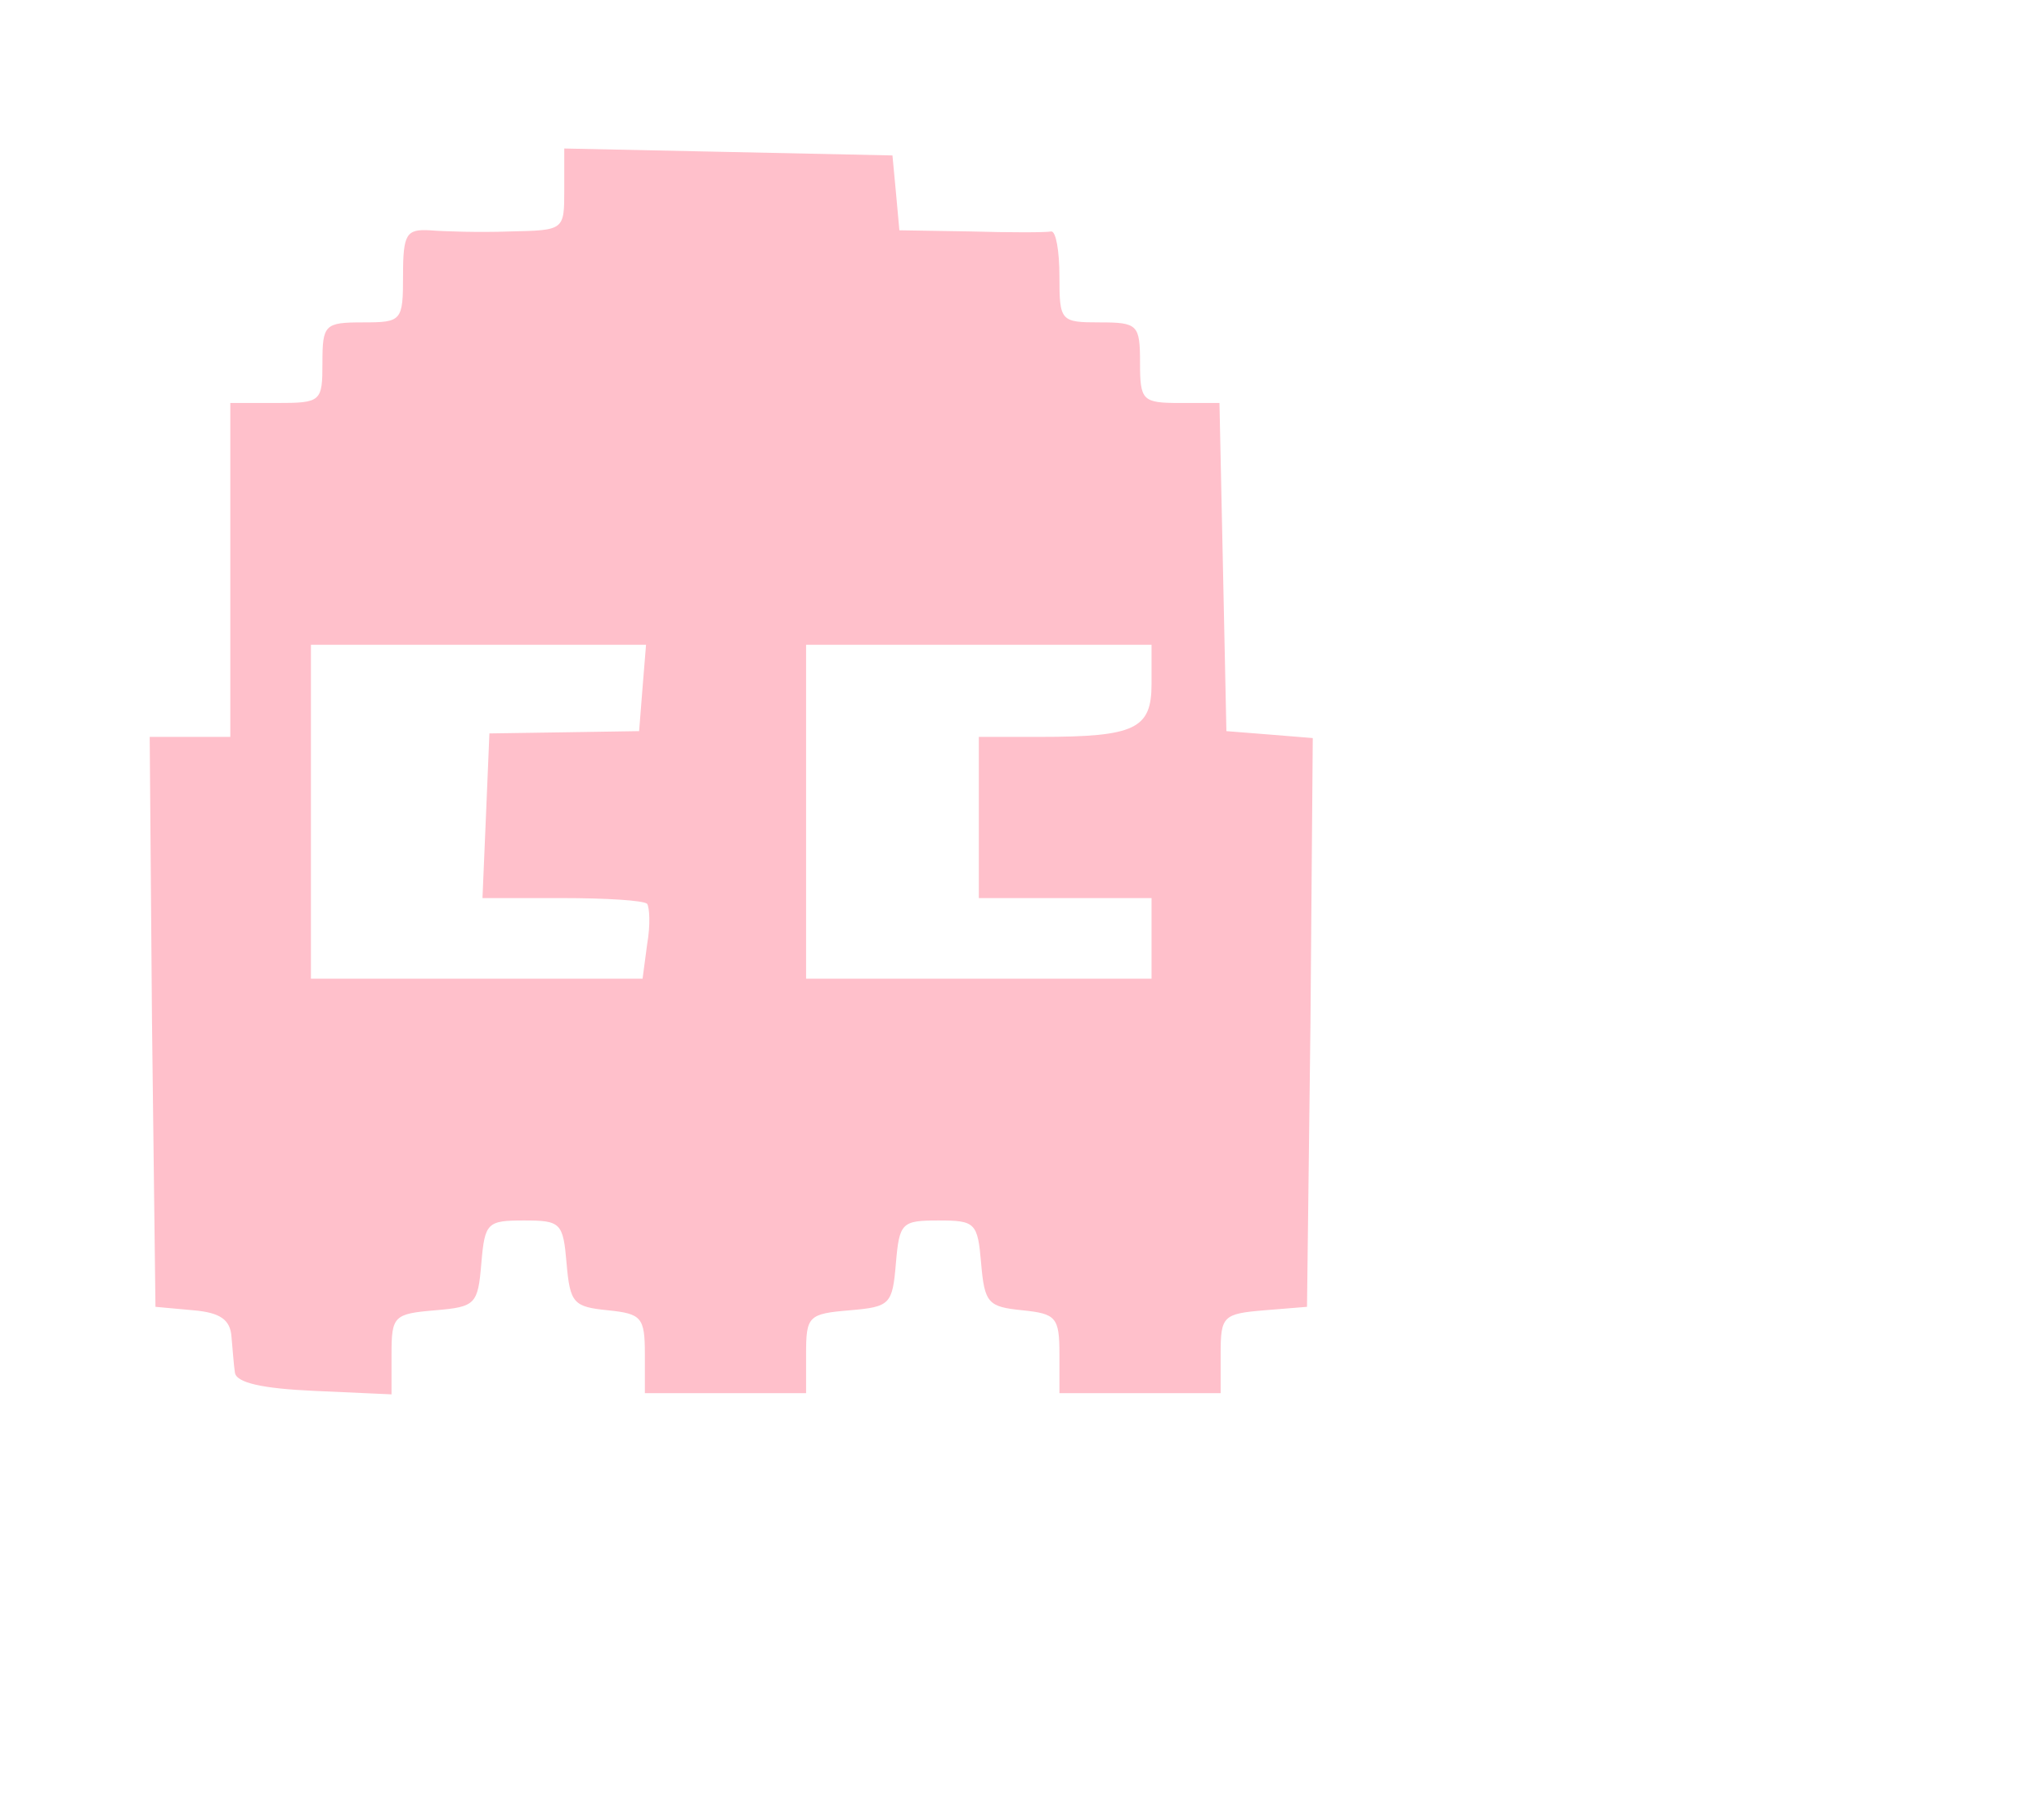
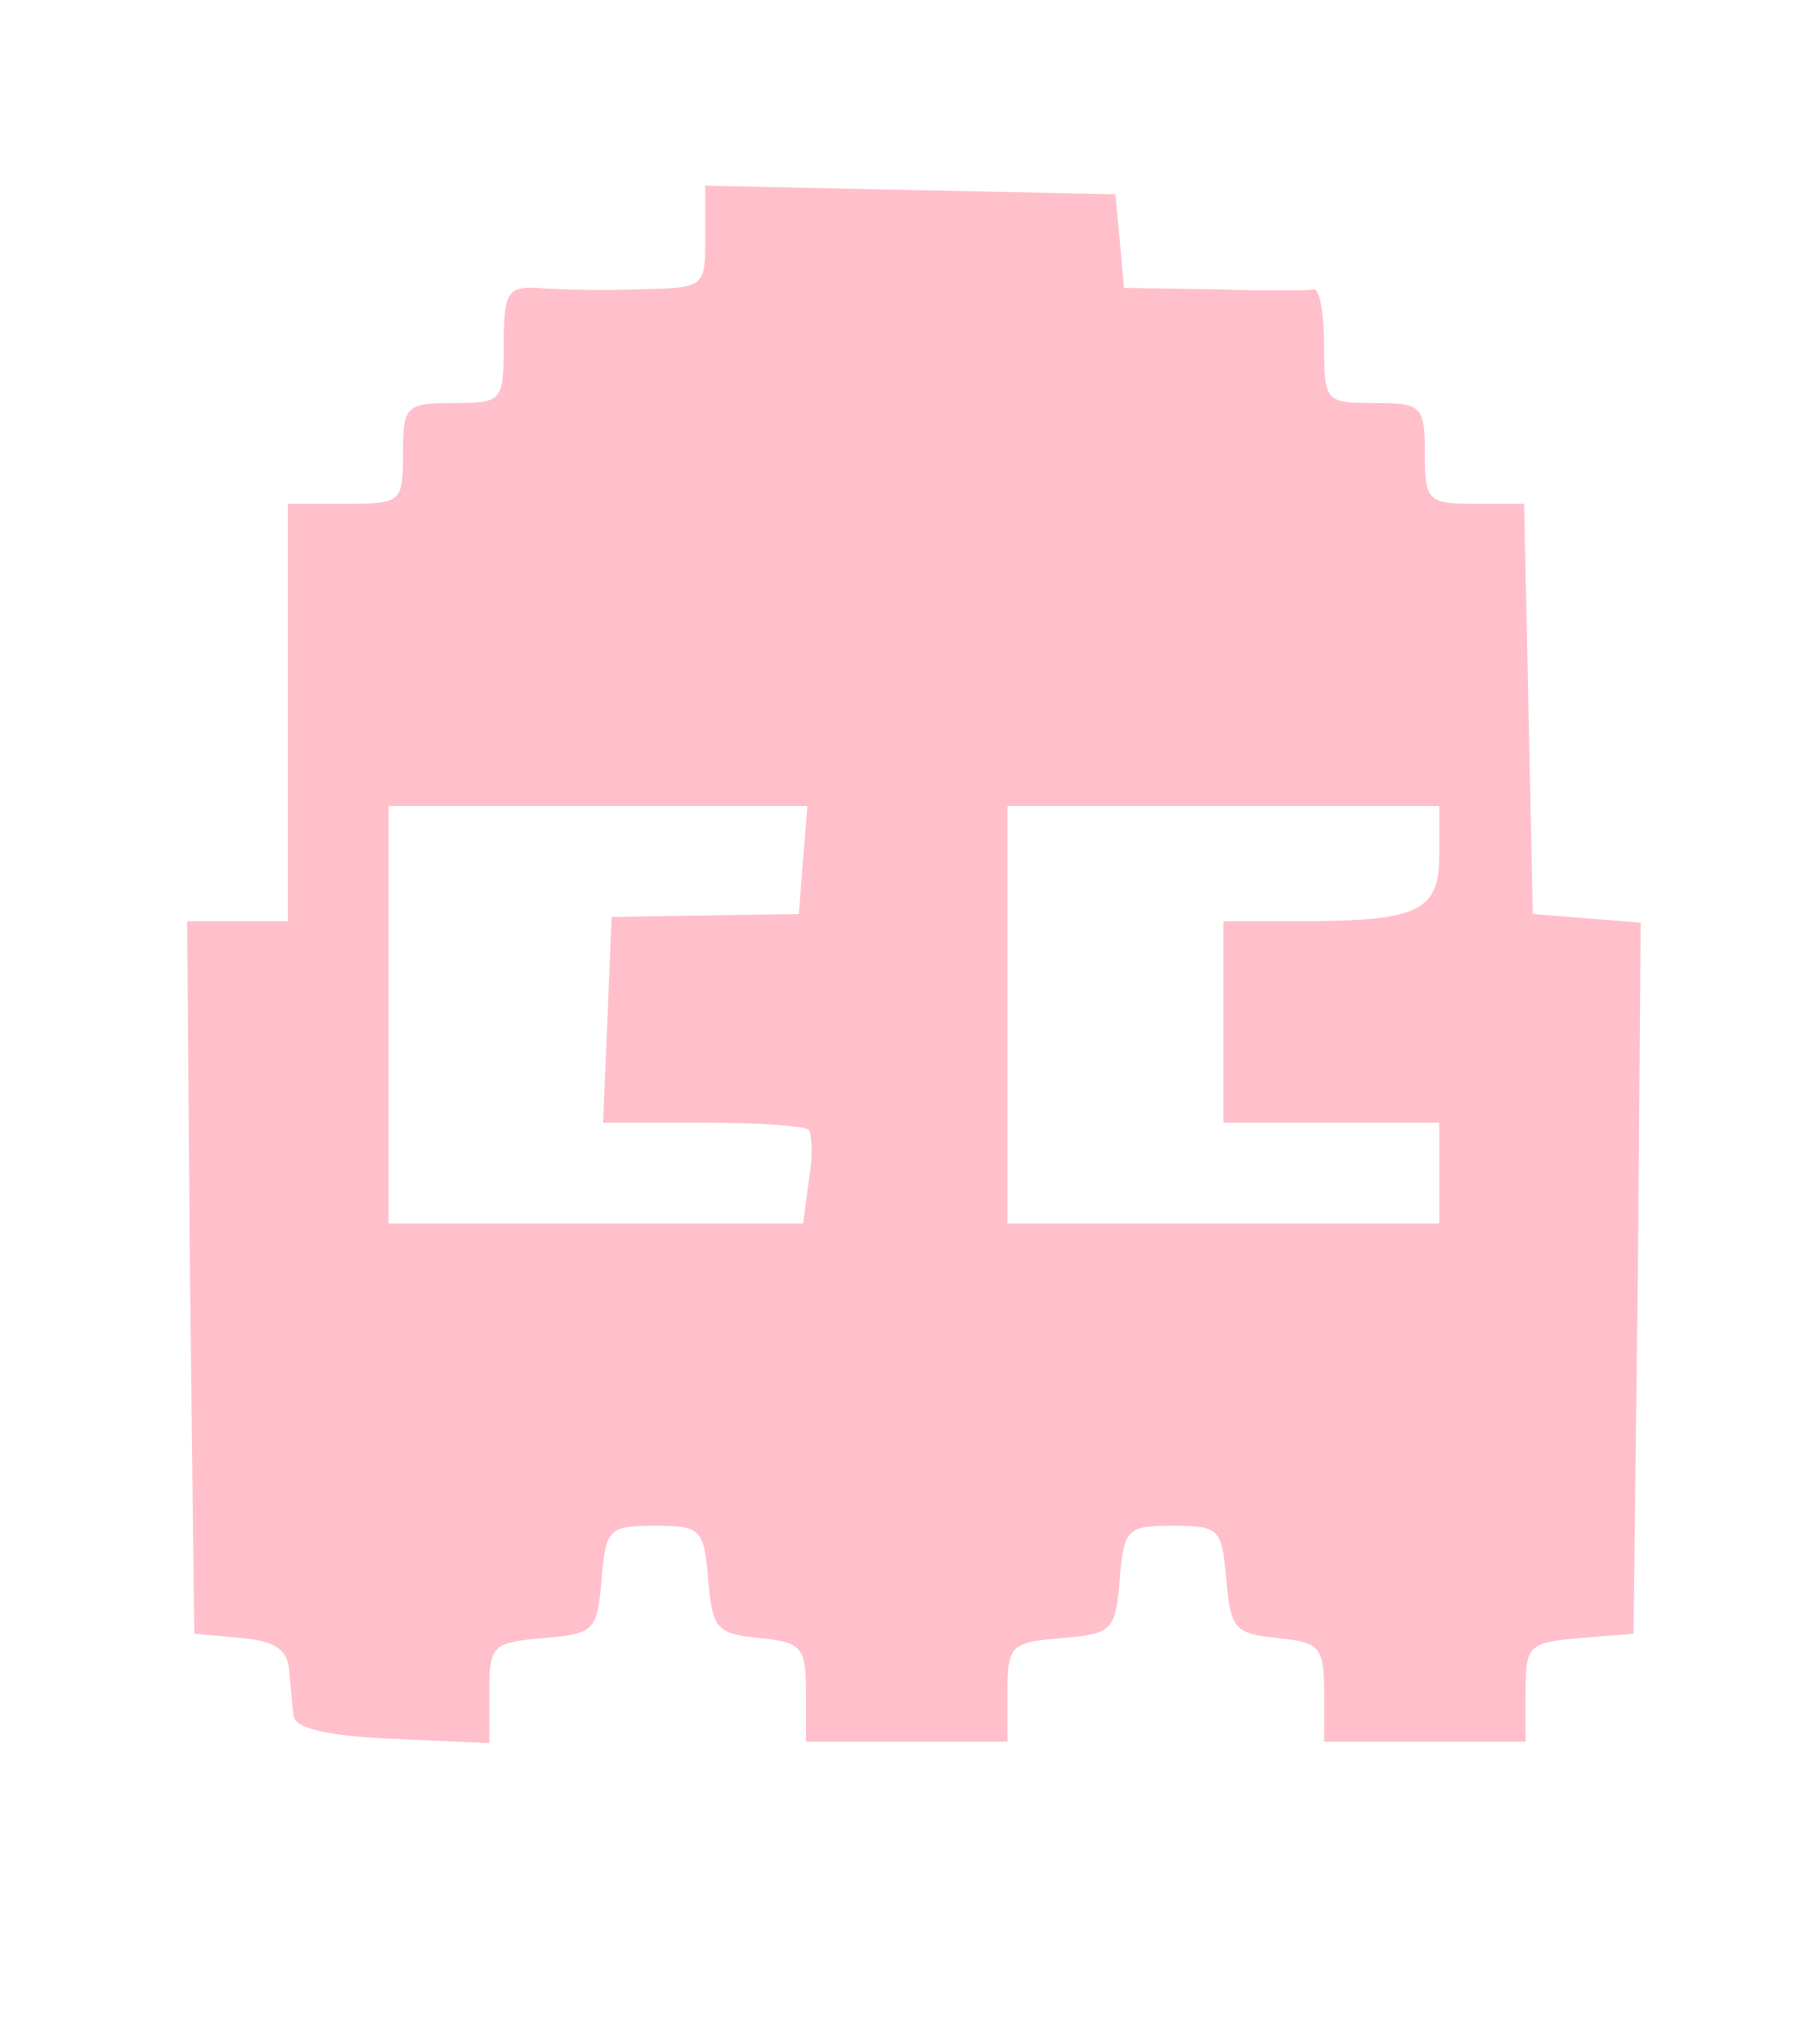
- <svg xmlns="http://www.w3.org/2000/svg" width="177.5" height="157.5" viewBox="0 0 177.5 157.5">
-   <path fill-rule="nonzero" fill="rgb(100%, 75.294%, 79.608%)" fill-opacity="1" d="M 49 16.5 C 49 20 49 20 44.301 20.102 C 41.602 20.199 38.5 20.102 37.301 20 C 35.301 19.898 35 20.301 35 23.898 C 35 27.898 34.898 28 31.5 28 C 28.199 28 28 28.199 28 31.5 C 28 34.898 27.898 35 24 35 L 20 35 L 20 64 L 13 64 L 13.199 88.699 L 13.5 113.5 L 16.801 113.801 C 19.102 114 20 114.602 20.102 116.102 C 20.199 117.102 20.301 118.602 20.398 119.199 C 20.5 120.102 22.801 120.602 27.301 120.801 L 34 121.102 L 34 117.602 C 34 114.301 34.199 114.102 37.801 113.801 C 41.301 113.5 41.5 113.301 41.801 109.699 C 42.102 106.199 42.301 106 45.5 106 C 48.699 106 48.898 106.199 49.199 109.699 C 49.5 113.199 49.801 113.5 52.801 113.801 C 55.699 114.102 56 114.398 56 117.602 L 56 121 L 70 121 L 70 117.602 C 70 114.301 70.199 114.102 73.801 113.801 C 77.301 113.5 77.5 113.301 77.801 109.699 C 78.102 106.199 78.301 106 81.5 106 C 84.699 106 84.898 106.199 85.199 109.699 C 85.5 113.199 85.801 113.5 88.801 113.801 C 91.699 114.102 92 114.398 92 117.602 L 92 121 L 106 121 L 106 117.602 C 106 114.301 106.199 114.102 109.801 113.801 L 113.5 113.5 L 113.801 88.801 L 114 64.102 L 110.301 63.801 L 106.5 63.5 L 106.199 49.199 L 105.898 35 L 102.5 35 C 99.199 35 99 34.801 99 31.5 C 99 28.199 98.801 28 95.5 28 C 92.102 28 92 27.898 92 24 C 92 21.801 91.699 20.102 91.301 20.102 C 90.801 20.199 87.699 20.199 84.301 20.102 L 78.102 20 L 77.801 16.699 L 77.5 13.5 L 63.301 13.199 L 49 12.898 Z M 55.801 59.699 L 55.5 63.5 L 49 63.602 L 42.5 63.699 L 42.199 70.898 L 41.898 78 L 48.801 78 C 52.602 78 55.898 78.199 56.199 78.5 C 56.398 78.801 56.5 80.301 56.199 82 L 55.801 85 L 27 85 L 27 56 L 56.102 56 Z M 100 59.398 C 100 63.301 98.602 64 90.301 64 L 85 64 L 85 78 L 100 78 L 100 85 L 70 85 L 70 56 L 100 56 Z M 100 59.398 " />
+ <svg xmlns="http://www.w3.org/2000/svg" version="1.0" width="126pt" height="142pt" viewBox="0 0 126 142" preserveAspectRatio="xMidYMid meet">
+   <g transform="translate(0,142) scale(0.1,-0.1)" fill="pink" stroke="none">
+     <path d="M490 1255 c0 -35 0 -35 -47 -36 -27 -1 -58 0 -70 1 -20 1 -23 -3 -23 -39 0 -40 -1 -41 -35 -41 -33 0 -35 -2 -35 -35 0 -34 -1 -35 -40 -35 l-40 0 0 -145 0 -145 -35 0 -35 0 2 -247 3 -248 33 -3 c23 -2 32 -8 33 -23 1 -10 2 -25 3 -31 1 -9 24 -14 69 -16 l67 -3 0 35 c0 33 2 35 38 38 35 3 37 5 40 41 3 35 5 37 37 37 32 0 34 -2 37 -37 3 -35 6 -38 36 -41 29 -3 32 -6 32 -38 l0 -34 70 0 70 0 0 34 c0 33 2 35 38 38 35 3 37 5 40 41 3 35 5 37 37 37 32 0 34 -2 37 -37 3 -35 6 -38 36 -41 29 -3 32 -6 32 -38 l0 -34 70 0 70 0 0 34 c0 33 2 35 38 38 l37 3 3 247 2 247 -37 3 -38 3 -3 143 -3 142 -34 0 c-33 0 -35 2 -35 35 0 33 -2 35 -35 35 -34 0 -35 1 -35 40 0 22 -3 39 -7 39 -5 -1 -36 -1 -70 0 l-62 1 -3 33 -3 32 -142 3 -143 3 0 -36z m68 -432 l-3 -38 -65 -1 -65 -1 -3 -72 -3 -71 69 0 c38 0 71 -2 74 -5 2 -3 3 -18 0 -35 l-4 -30 -144 0 -144 0 0 145 0 145 146 0 145 0 -3 -37z m442 3 c0 -39 -14 -46 -97 -46 l-53 0 0 -70 0 -70 75 0 75 0 0 -35 0 -35 -150 0 -150 0 0 145 0 145 150 0 150 0 0 -34z" />
+   </g>
</svg>
